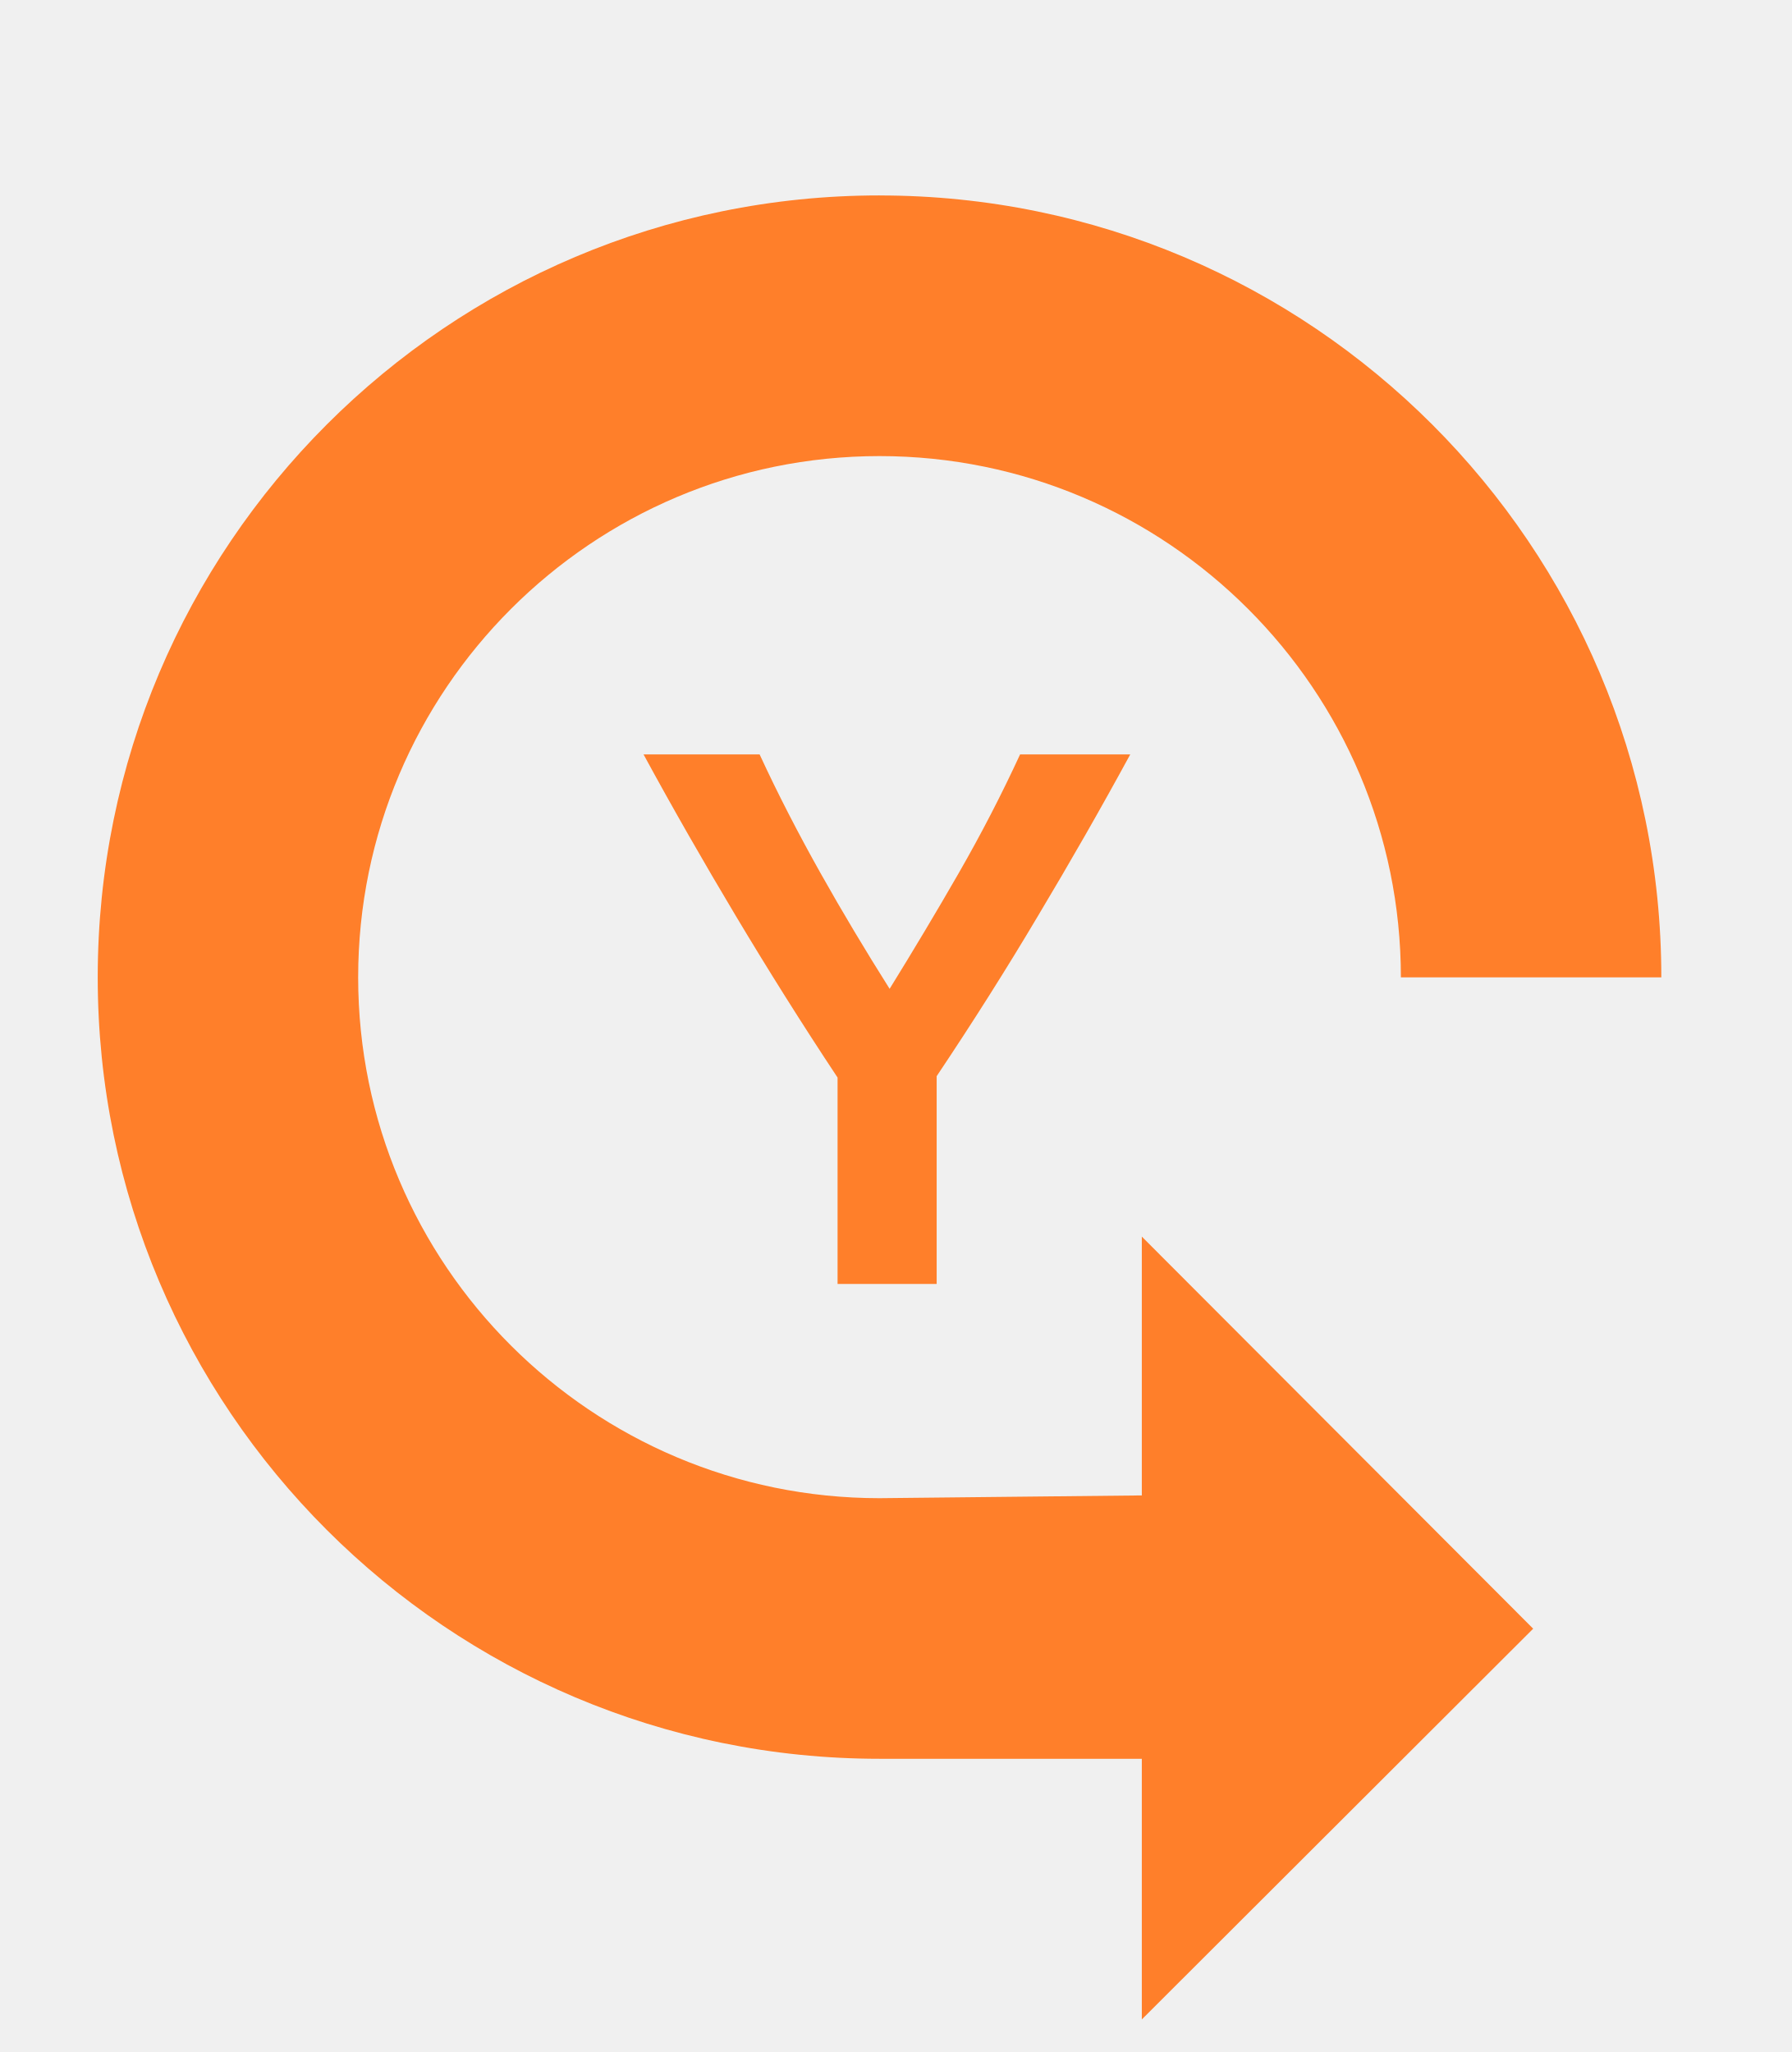
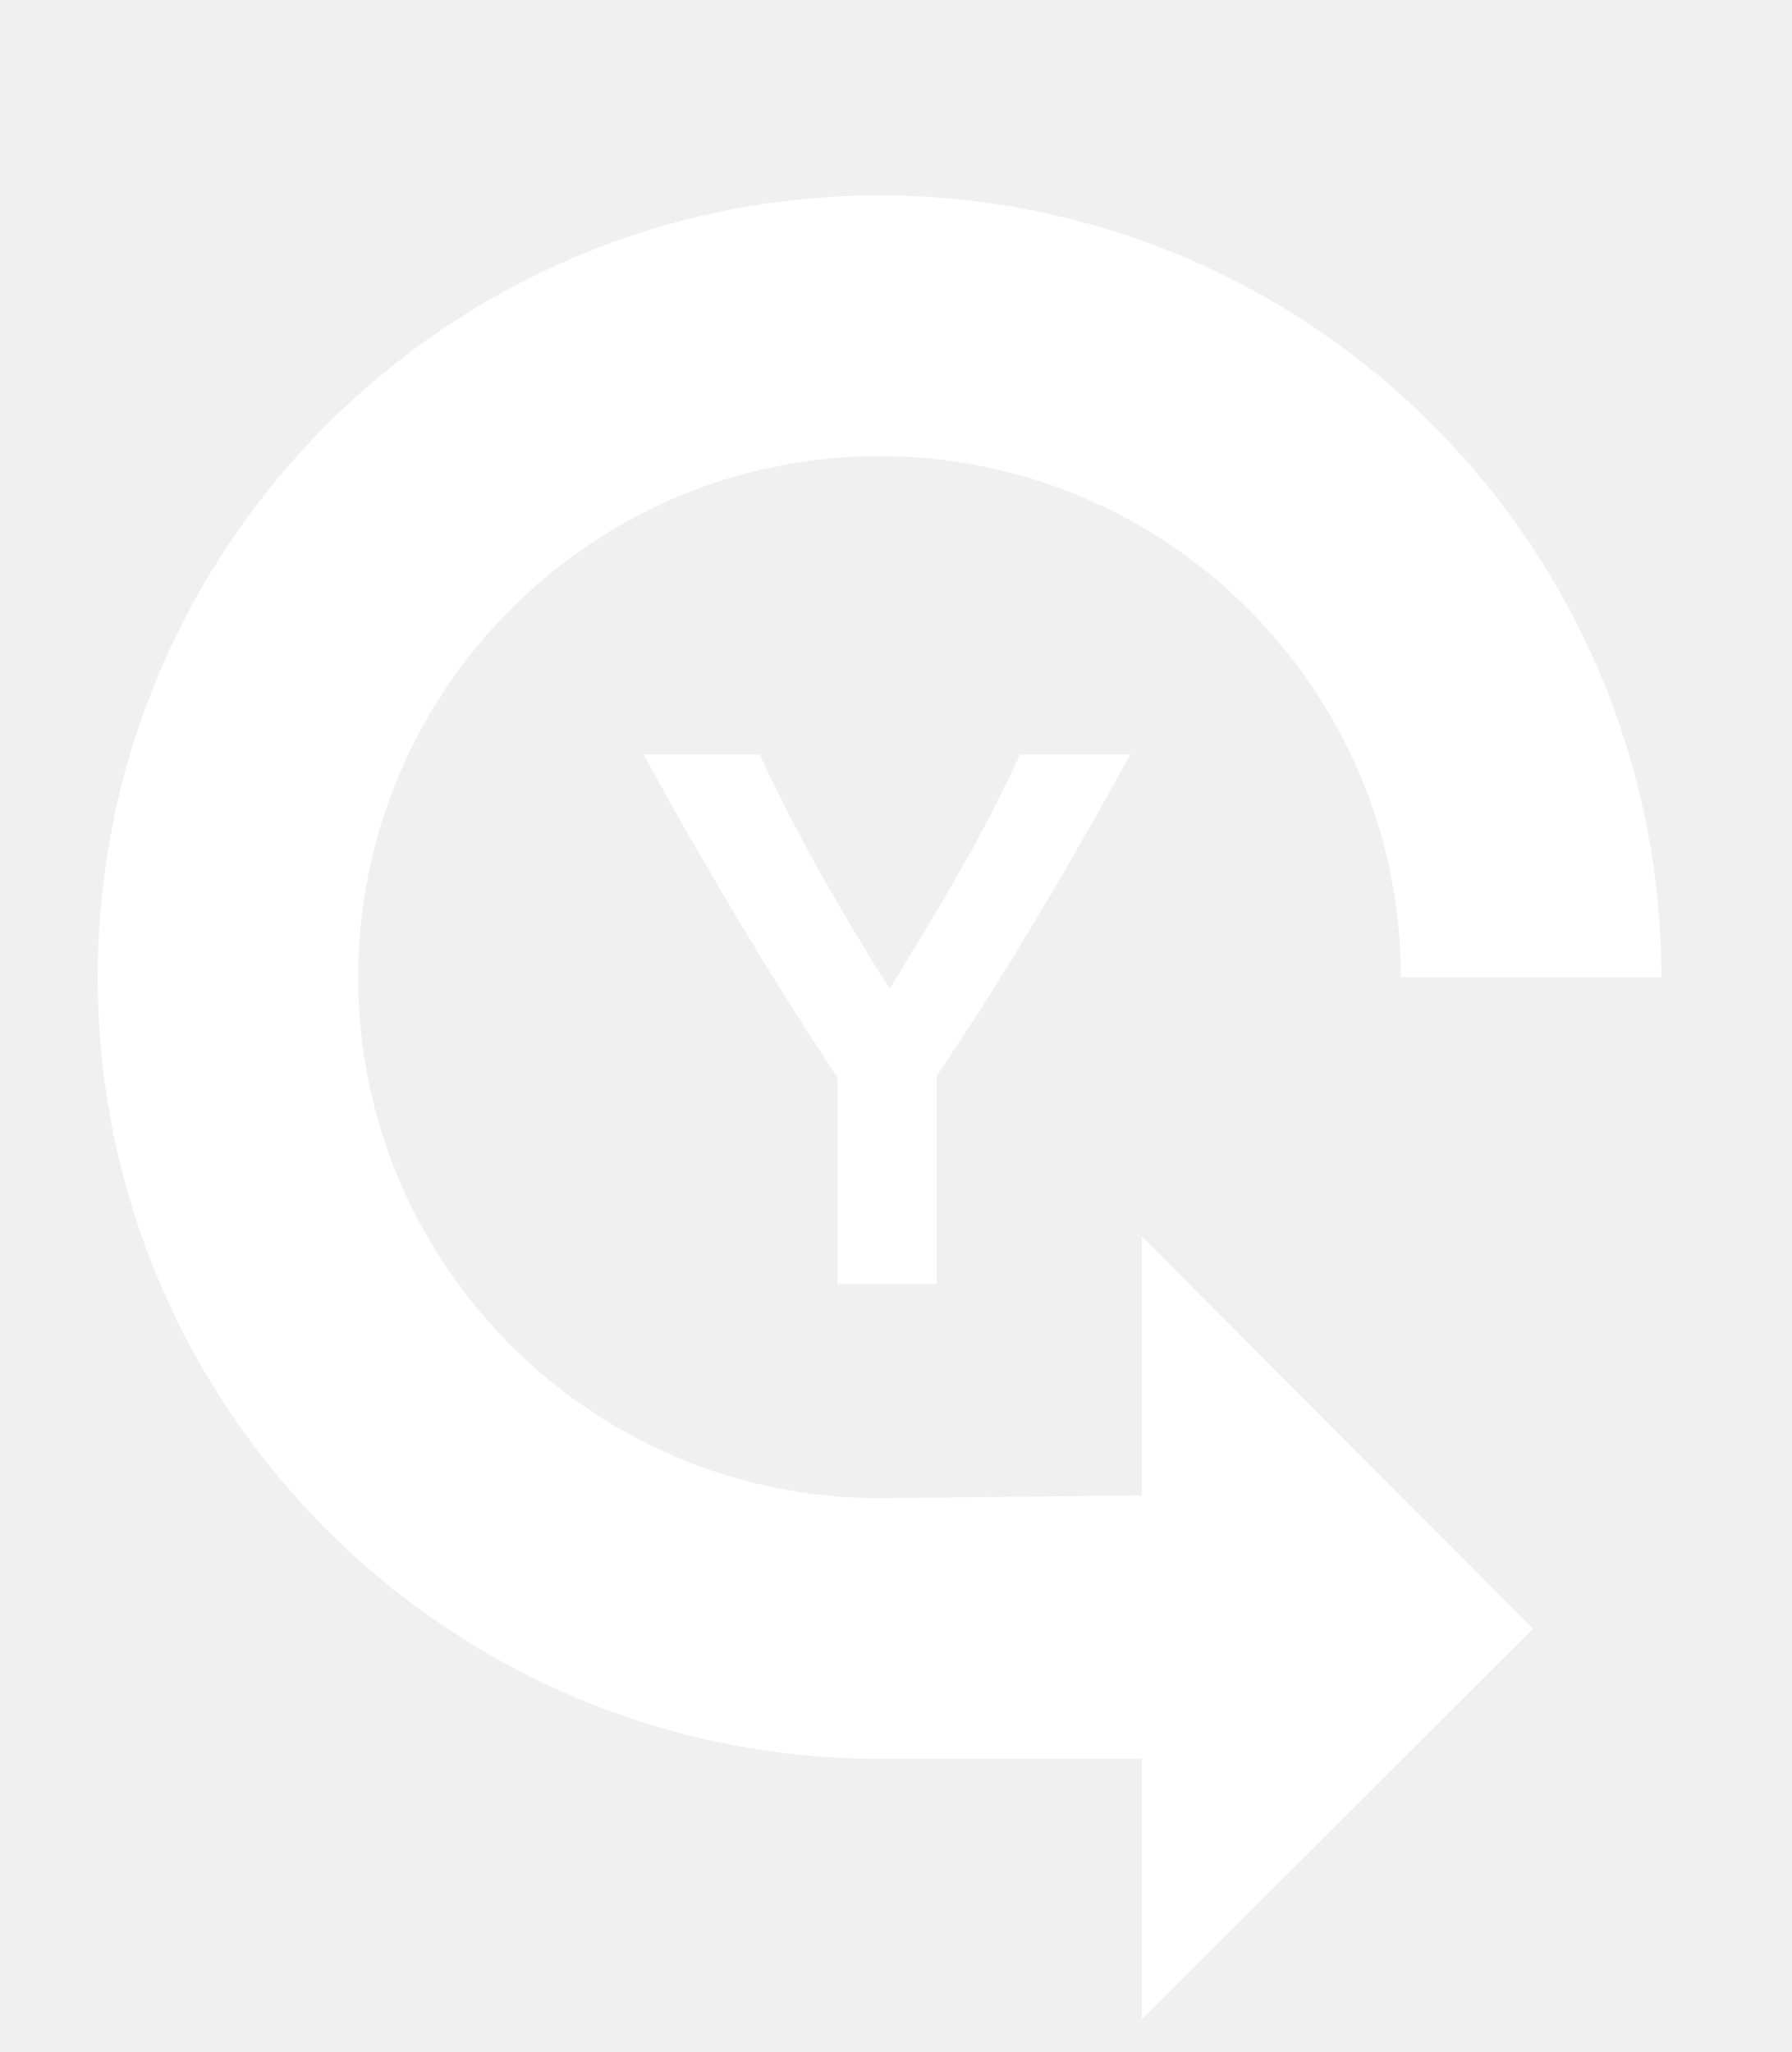
<svg xmlns="http://www.w3.org/2000/svg" version="1.1" width="55" height="63" id="svg2">
  <defs id="defs4" />
-   <g transform="translate(985.5,-669.8622)" id="layer1">
-     <text x="-52.75" y="199.362" id="text2695" xml:space="preserve" style="font-size:36px;font-style:normal;font-variant:normal;font-weight:normal;font-stretch:normal;line-height:200%;letter-spacing:0px;word-spacing:0px;fill:#ffffff;fill-opacity:1;stroke:none;font-family:'Lobster 1.4';-inkscape-font-specification:'Lobster 1.4'">
-       <tspan x="-52.75" y="199.362" id="tspan2697">y</tspan>
-     </text>
-     <text x="-741.048" y="70.929" transform="translate(0,308.2677)" id="text2719" xml:space="preserve" style="font-size:36px;font-style:normal;font-variant:normal;font-weight:normal;font-stretch:normal;line-height:200%;letter-spacing:0px;word-spacing:0px;fill:#000000;fill-opacity:1;stroke:none;font-family:FontAwesome;-inkscape-font-specification:FontAwesome">
-       <tspan x="-741.048" y="70.929" id="tspan2721"></tspan>
-     </text>
-     <path d="m -958.5,675.862 c -13.25,0 -24,10.756 -24,24.006 0,13.25 10.75,23.992 24,23.992 l 8.052,0 0,8.002 12.014,-11.996 -12.014,-12.038 0,7.946 -8.052,0.085 c -8.828,0 -16.005,-7.162 -16.005,-15.99 0,-8.828 7.177,-16.004 16.005,-16.004 8.828,0 16.005,7.176 16.005,16.004 l 7.995,0 c 0,-13.25 -10.75,-24.006 -24,-24.006 z m -7.245,17.161 c 0.901,1.658 1.848,3.311 2.83,4.954 0.982,1.642 2.017,3.294 3.127,4.968 l 0,6.337 3.042,0 0,-6.379 c 1.11,-1.658 2.148,-3.299 3.113,-4.925 0.982,-1.642 1.929,-3.296 2.83,-4.954 l -3.382,0 c -0.563,1.22 -1.19,2.437 -1.882,3.641 -0.692,1.204 -1.398,2.383 -2.123,3.556 -0.74,-1.173 -1.447,-2.352 -2.123,-3.556 -0.676,-1.204 -1.305,-2.421 -1.868,-3.641 l -3.566,0 z" id="path2729" style="fill:#ff7f2a" />
-   </g>
+   <text style="font-size:36px;font-style:normal;font-variant:normal;font-weight:normal;font-stretch:normal;line-height:200%;letter-spacing:0px;word-spacing:0px;fill:#000000;fill-opacity:1;stroke:none;font-family:FontAwesome;-inkscape-font-specification:FontAwesome" xml:space="preserve" id="text2719" y="-290.666" x="244.452">
+     <tspan id="tspan2721" y="-290.666" x="244.452"></tspan>
+   </text>
+   <path style="fill:#ffffff" id="path2729" d="M 27,6 C 13.75,6 3,16.756 3,30.006 c 0,13.25 10.75,23.992 24,23.992 l 8.052,0 0,8.002 12.014,-11.996 -12.014,-12.038 0,7.946 -8.052,0.085 c -8.828,0 -16.005,-7.162 -16.005,-15.99 0,-8.828 7.177,-16.004 16.005,-16.004 8.828,0 16.005,7.176 16.005,16.004 l 7.995,0 C 51,16.756 40.25,6 27,6 z m -7.245,17.161 c 0.901,1.658 1.848,3.311 2.83,4.954 0.982,1.642 2.017,3.294 3.127,4.968 l 0,6.337 3.042,0 0,-6.379 c 1.11,-1.658 2.148,-3.299 3.113,-4.925 0.982,-1.642 1.929,-3.296 2.83,-4.954 l -3.382,0 c -0.563,1.22 -1.19,2.437 -1.882,3.641 -0.692,1.204 -1.398,2.383 -2.123,3.556 -0.74,-1.173 -1.447,-2.352 -2.123,-3.556 -0.676,-1.204 -1.305,-2.421 -1.868,-3.641 l -3.566,0 z" />
</svg>
